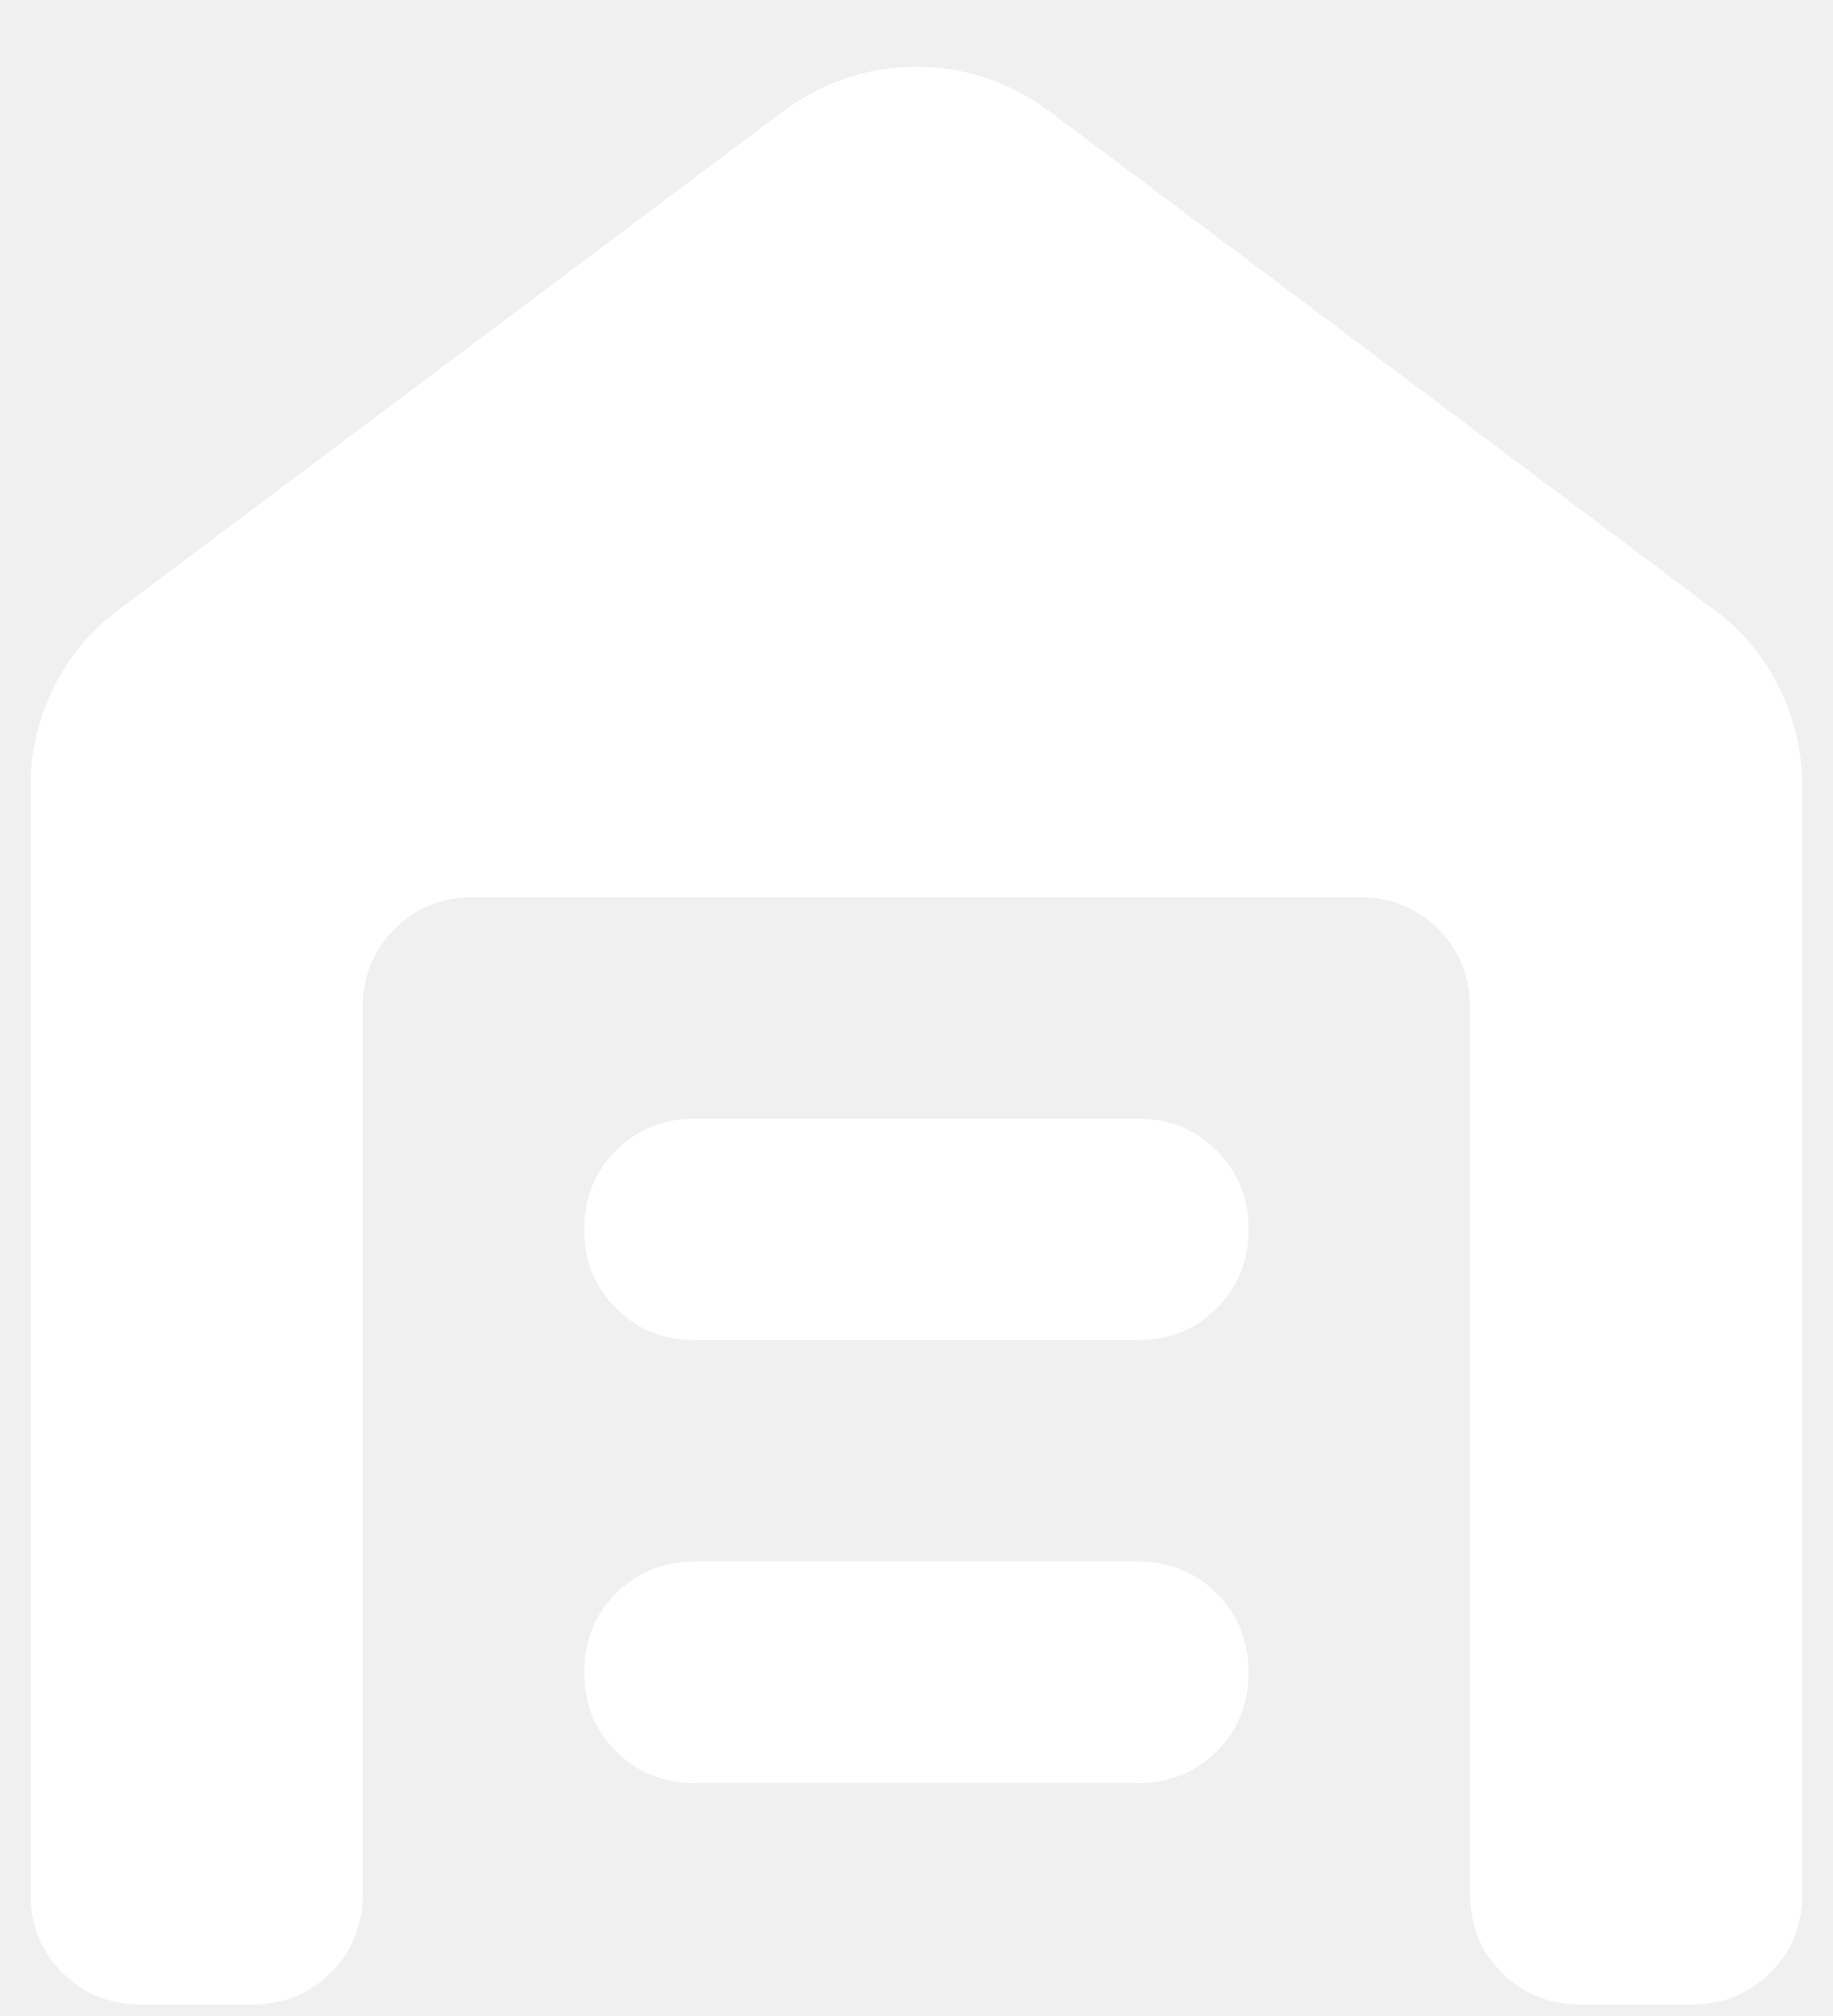
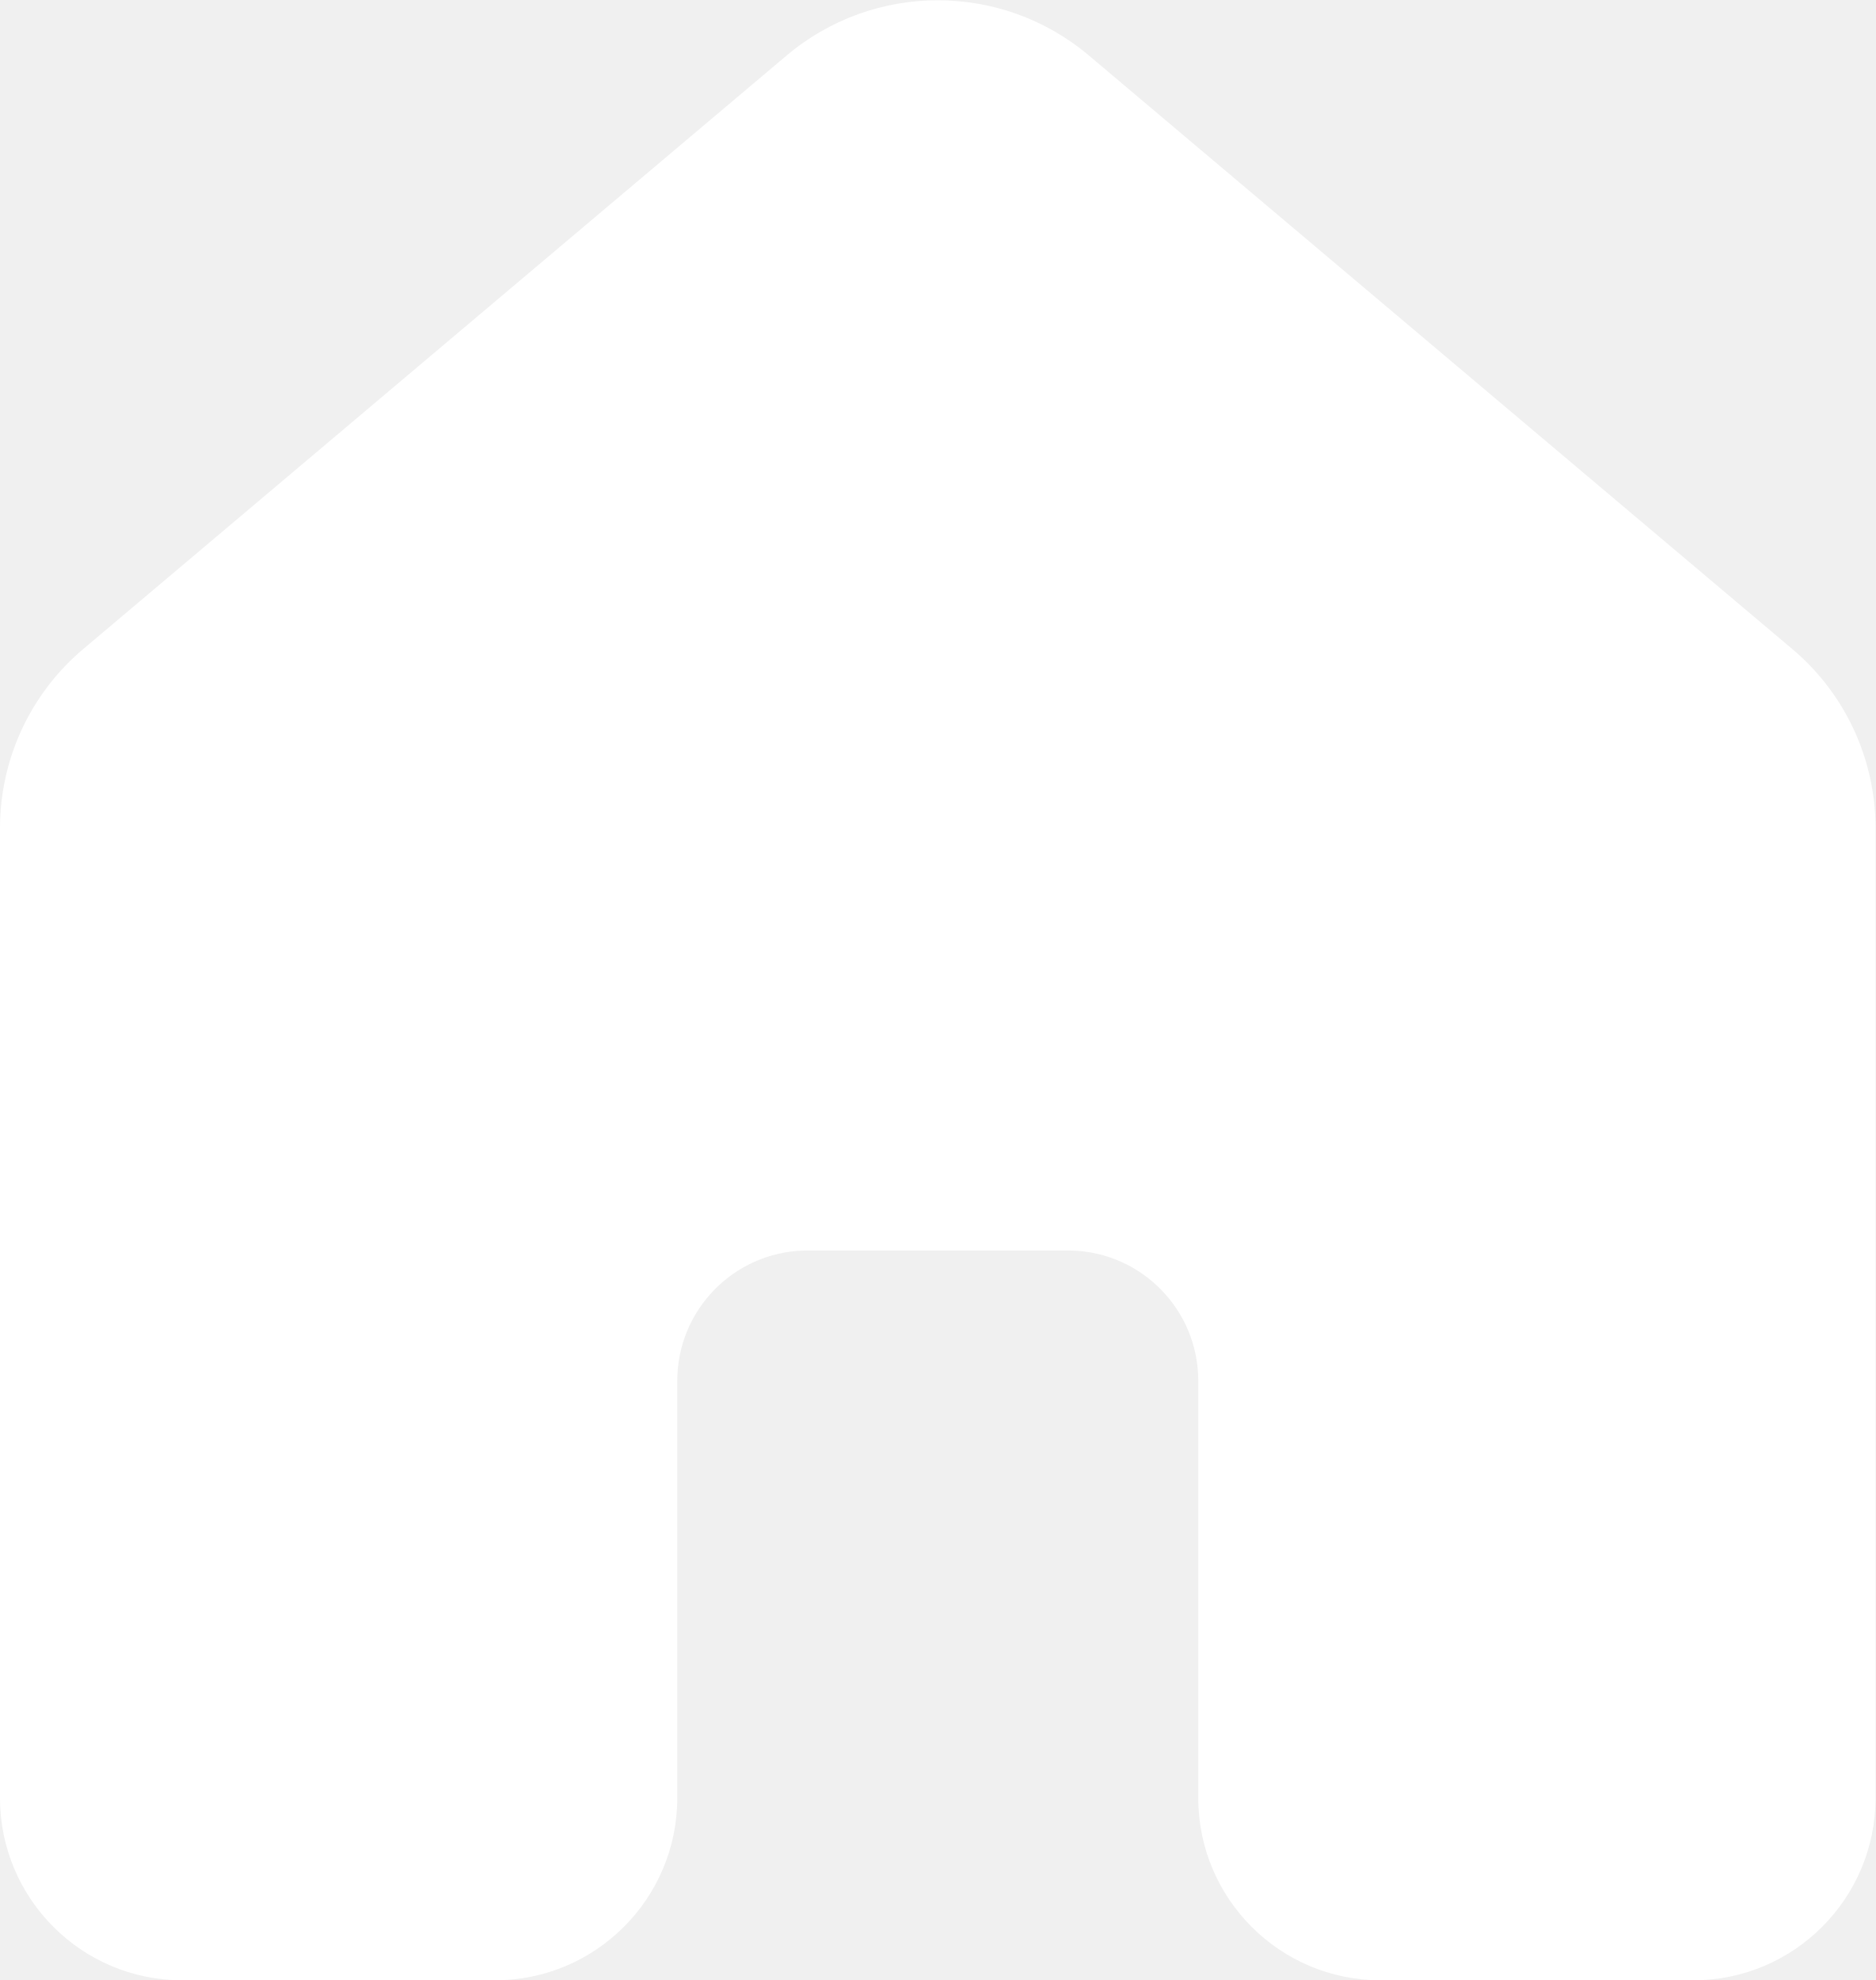
- <svg xmlns="http://www.w3.org/2000/svg" width="20" height="22" viewBox="0 0 20 22" fill="none">
-   <path d="M1.542 21.875C1.199 21.875 0.912 21.759 0.681 21.527C0.449 21.296 0.333 21.009 0.333 20.666V8.583C0.333 8.201 0.419 7.838 0.59 7.496C0.761 7.153 0.998 6.871 1.3 6.65L8.55 1.212C8.771 1.051 9.003 0.93 9.245 0.85C9.486 0.769 9.738 0.729 10 0.729C10.262 0.729 10.514 0.769 10.755 0.85C10.997 0.93 11.228 1.051 11.45 1.212L18.7 6.65C19.002 6.871 19.239 7.153 19.41 7.496C19.581 7.838 19.667 8.201 19.667 8.583V20.666C19.667 21.009 19.551 21.296 19.319 21.527C19.088 21.759 18.801 21.875 18.458 21.875H17.25C16.908 21.875 16.621 21.759 16.389 21.527C16.157 21.296 16.042 21.009 16.042 20.666V11C16.042 10.658 15.926 10.37 15.694 10.139C15.463 9.907 15.176 9.791 14.833 9.791H5.167C4.824 9.791 4.537 9.907 4.306 10.139C4.074 10.37 3.958 10.658 3.958 11V20.666C3.958 21.009 3.842 21.296 3.611 21.527C3.379 21.759 3.092 21.875 2.75 21.875H1.542ZM7.583 19.458C7.241 19.458 6.954 19.342 6.722 19.111C6.491 18.879 6.375 18.592 6.375 18.25C6.375 17.907 6.491 17.62 6.722 17.389C6.954 17.157 7.241 17.041 7.583 17.041H12.417C12.759 17.041 13.046 17.157 13.277 17.389C13.509 17.62 13.625 17.907 13.625 18.25C13.625 18.592 13.509 18.879 13.277 19.111C13.046 19.342 12.759 19.458 12.417 19.458H7.583ZM7.583 14.625C7.241 14.625 6.954 14.509 6.722 14.277C6.491 14.046 6.375 13.759 6.375 13.416C6.375 13.074 6.491 12.787 6.722 12.556C6.954 12.324 7.241 12.208 7.583 12.208H12.417C12.759 12.208 13.046 12.324 13.277 12.556C13.509 12.787 13.625 13.074 13.625 13.416C13.625 13.759 13.509 14.046 13.277 14.277C13.046 14.509 12.759 14.625 12.417 14.625H7.583Z" fill="white" />
+ <svg xmlns="http://www.w3.org/2000/svg" width="18" height="19" viewBox="0 0 18 19" fill="none">
+   <path d="M10.451 0.533C9.613 -0.174 8.387 -0.174 7.549 0.533L0.799 6.228C0.292 6.655 0 7.284 0 7.947V17.253C0 18.219 0.784 19.003 1.75 19.003H4.75C5.716 19.003 6.5 18.219 6.5 17.253V13.25C6.5 12.571 7.042 12.018 7.717 12H10.283C10.958 12.018 11.5 12.571 11.5 13.25V17.253C11.5 18.219 12.284 19.003 13.25 19.003H16.25C17.216 19.003 18 18.219 18 17.253V7.947C18 7.284 17.708 6.655 17.201 6.228L10.451 0.533Z" fill="white" />
</svg>
